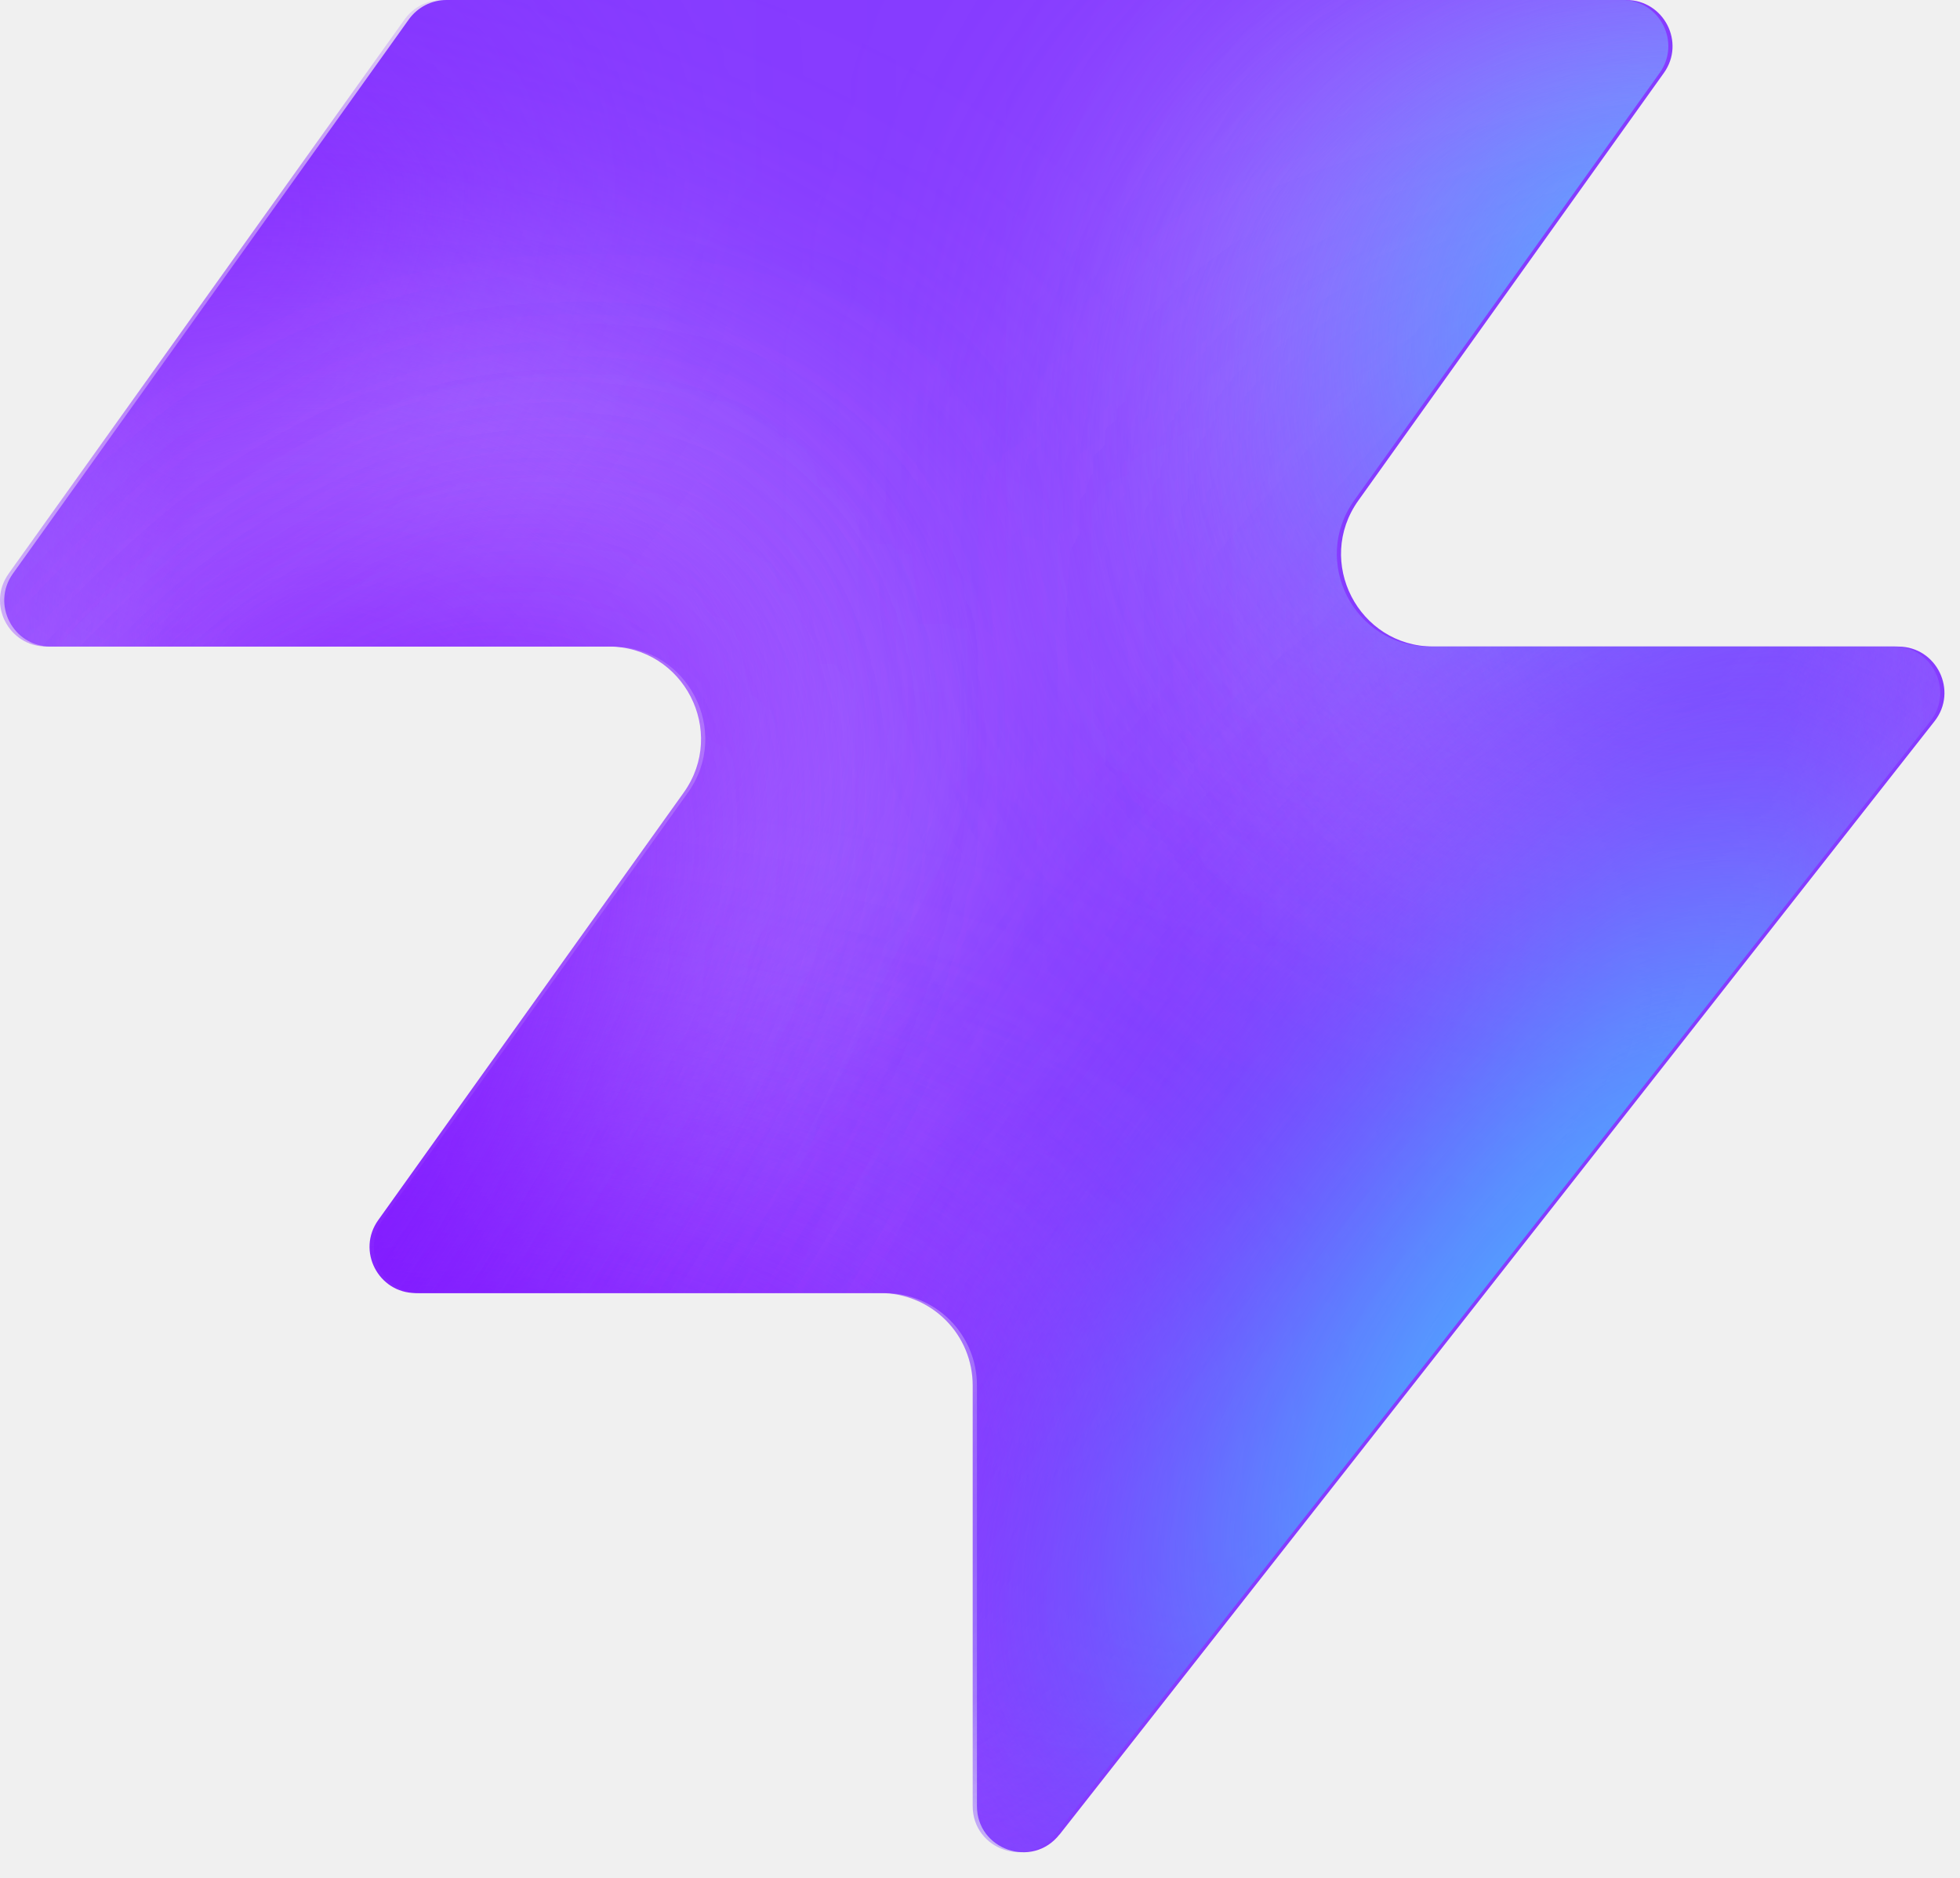
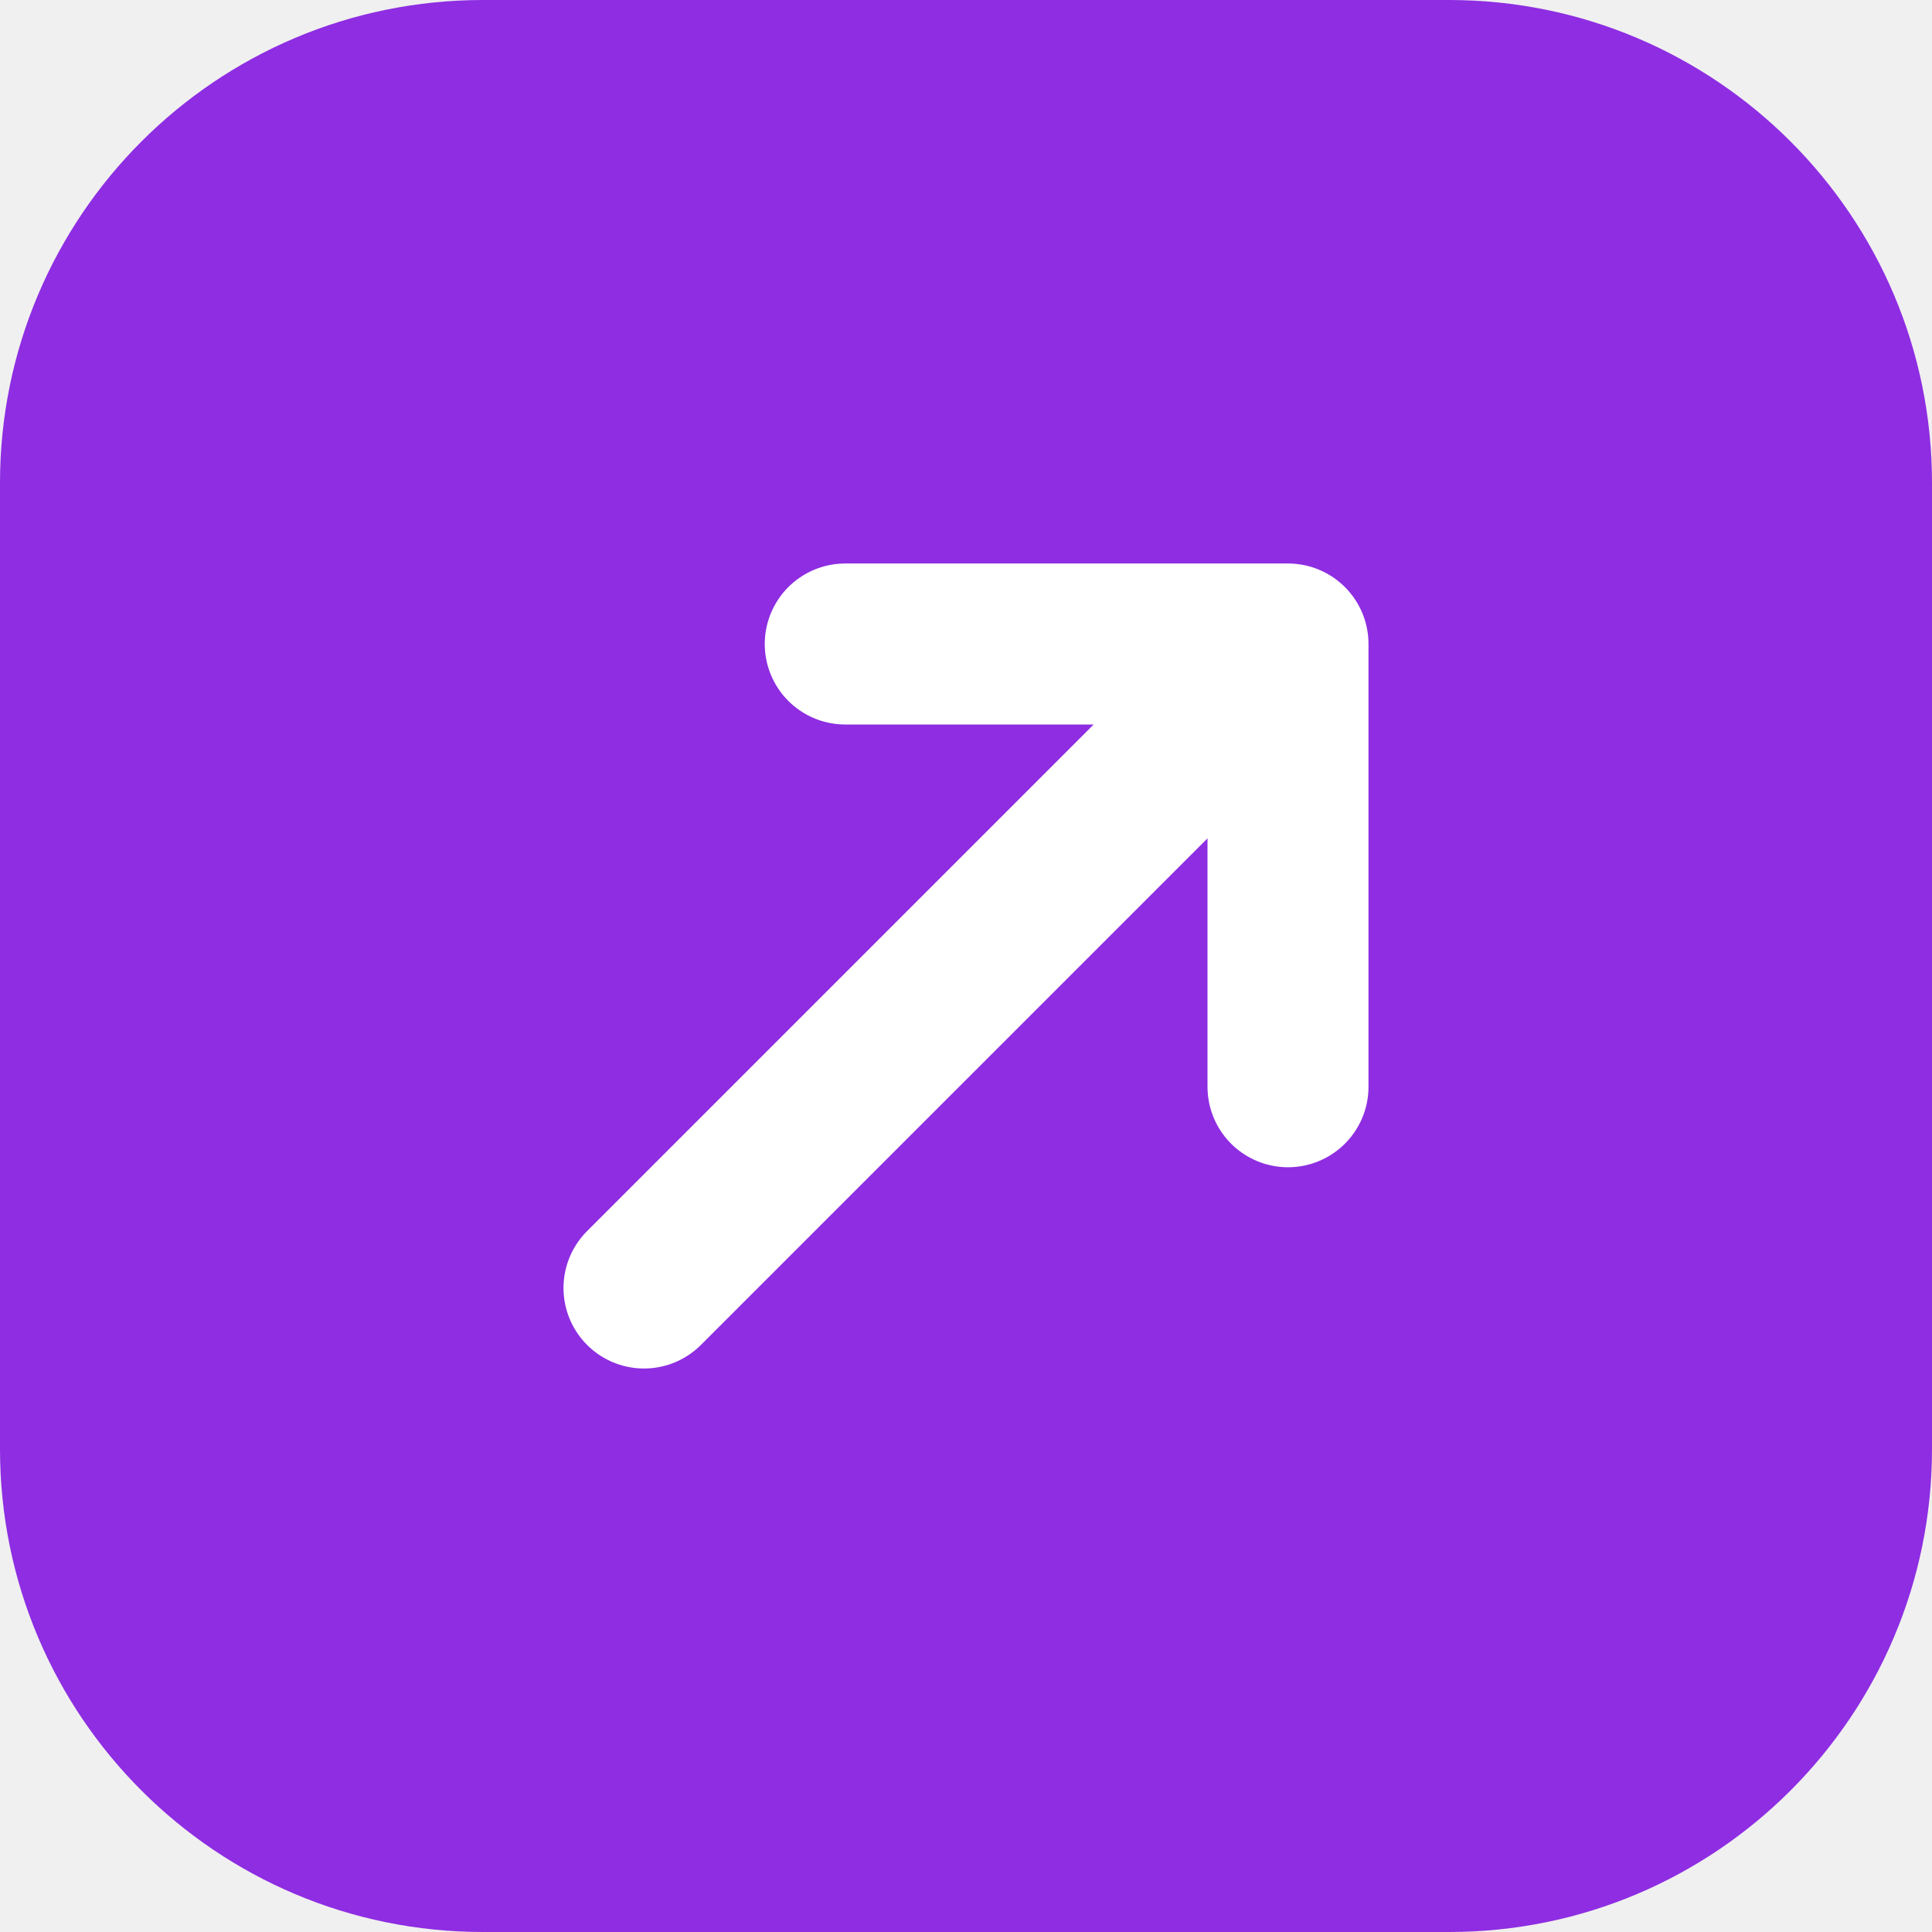
- <svg xmlns="http://www.w3.org/2000/svg" width="48" height="46" fill="none" viewBox="0 0 48 46">
-   <path fill="#863bff" d="M25.946 44.938c-.664.845-2.021.375-2.021-.698V33.937a2.26 2.26 0 0 0-2.262-2.262H10.287c-.92 0-1.456-1.04-.92-1.788l7.48-10.471c1.07-1.497 0-3.578-1.842-3.578H1.237c-.92 0-1.456-1.04-.92-1.788L10.013.474c.214-.297.556-.474.92-.474h28.894c.92 0 1.456 1.04.92 1.788l-7.48 10.471c-1.07 1.498 0 3.579 1.842 3.579h11.377c.943 0 1.473 1.088.89 1.83L25.947 44.94z" style="fill:#863bff;fill:color(display-p3 .525 .23 1);fill-opacity:1" />
-   <mask id="a" width="48" height="46" x="0" y="0" maskUnits="userSpaceOnUse" style="mask-type:alpha">
-     <path fill="#000" d="M25.842 44.938c-.664.844-2.021.375-2.021-.698V33.937a2.26 2.26 0 0 0-2.262-2.262H10.183c-.92 0-1.456-1.04-.92-1.788l7.48-10.471c1.07-1.498 0-3.579-1.842-3.579H1.133c-.92 0-1.456-1.04-.92-1.787L9.91.473c.214-.297.556-.474.92-.474h28.894c.92 0 1.456 1.04.92 1.788l-7.48 10.471c-1.07 1.498 0 3.578 1.842 3.578h11.377c.943 0 1.473 1.088.89 1.832L25.843 44.94z" style="fill:#000;fill-opacity:1" />
-   </mask>
-   <g mask="url(#a)">
-     <g filter="url(#b)">
-       <ellipse cx="5.508" cy="14.704" fill="#ede6ff" rx="5.508" ry="14.704" style="fill:#ede6ff;fill:color(display-p3 .927 .903 1);fill-opacity:1" transform="matrix(.00324 1 1 -.00324 -4.47 31.516)" />
-     </g>
-     <g filter="url(#c)">
-       <ellipse cx="10.399" cy="29.851" fill="#ede6ff" rx="10.399" ry="29.851" style="fill:#ede6ff;fill:color(display-p3 .927 .903 1);fill-opacity:1" transform="matrix(.00324 1 1 -.00324 -39.328 7.883)" />
-     </g>
-     <g filter="url(#d)">
-       <ellipse cx="5.508" cy="30.487" fill="#7e14ff" rx="5.508" ry="30.487" style="fill:#7e14ff;fill:color(display-p3 .492 .077 1);fill-opacity:1" transform="rotate(89.814 -25.913 -14.639)scale(1 -1)" />
-     </g>
-     <g filter="url(#e)">
-       <ellipse cx="5.508" cy="30.599" fill="#7e14ff" rx="5.508" ry="30.599" style="fill:#7e14ff;fill:color(display-p3 .492 .077 1);fill-opacity:1" transform="rotate(89.814 -32.644 -3.334)scale(1 -1)" />
-     </g>
-     <g filter="url(#f)">
-       <ellipse cx="5.508" cy="30.599" fill="#7e14ff" rx="5.508" ry="30.599" style="fill:#7e14ff;fill:color(display-p3 .492 .077 1);fill-opacity:1" transform="matrix(.00324 1 1 -.00324 -34.34 30.47)" />
-     </g>
-     <g filter="url(#g)">
-       <ellipse cx="14.072" cy="22.078" fill="#ede6ff" rx="14.072" ry="22.078" style="fill:#ede6ff;fill:color(display-p3 .927 .903 1);fill-opacity:1" transform="rotate(93.35 24.506 48.493)scale(-1 1)" />
-     </g>
-     <g filter="url(#h)">
-       <ellipse cx="3.47" cy="21.501" fill="#7e14ff" rx="3.47" ry="21.501" style="fill:#7e14ff;fill:color(display-p3 .492 .077 1);fill-opacity:1" transform="rotate(89.009 28.708 47.59)scale(-1 1)" />
-     </g>
-     <g filter="url(#i)">
-       <ellipse cx="3.47" cy="21.501" fill="#7e14ff" rx="3.47" ry="21.501" style="fill:#7e14ff;fill:color(display-p3 .492 .077 1);fill-opacity:1" transform="rotate(89.009 28.708 47.59)scale(-1 1)" />
-     </g>
-     <g filter="url(#j)">
-       <ellipse cx=".387" cy="8.972" fill="#7e14ff" rx="4.407" ry="29.108" style="fill:#7e14ff;fill:color(display-p3 .492 .077 1);fill-opacity:1" transform="rotate(39.51 .387 8.972)" />
-     </g>
-     <g filter="url(#k)">
-       <ellipse cx="47.523" cy="-6.092" fill="#7e14ff" rx="4.407" ry="29.108" style="fill:#7e14ff;fill:color(display-p3 .492 .077 1);fill-opacity:1" transform="rotate(37.892 47.523 -6.092)" />
-     </g>
-     <g filter="url(#l)">
-       <ellipse cx="41.412" cy="6.333" fill="#47bfff" rx="5.971" ry="9.665" style="fill:#47bfff;fill:color(display-p3 .28 .748 1);fill-opacity:1" transform="rotate(37.892 41.412 6.333)" />
-     </g>
-     <g filter="url(#m)">
-       <ellipse cx="-1.879" cy="38.332" fill="#7e14ff" rx="4.407" ry="29.108" style="fill:#7e14ff;fill:color(display-p3 .492 .077 1);fill-opacity:1" transform="rotate(37.892 -1.88 38.332)" />
-     </g>
-     <g filter="url(#n)">
-       <ellipse cx="-1.879" cy="38.332" fill="#7e14ff" rx="4.407" ry="29.108" style="fill:#7e14ff;fill:color(display-p3 .492 .077 1);fill-opacity:1" transform="rotate(37.892 -1.88 38.332)" />
-     </g>
-     <g filter="url(#o)">
-       <ellipse cx="35.651" cy="29.907" fill="#7e14ff" rx="4.407" ry="29.108" style="fill:#7e14ff;fill:color(display-p3 .492 .077 1);fill-opacity:1" transform="rotate(37.892 35.651 29.907)" />
-     </g>
-     <g filter="url(#p)">
-       <ellipse cx="38.418" cy="32.4" fill="#47bfff" rx="5.971" ry="15.297" style="fill:#47bfff;fill:color(display-p3 .28 .748 1);fill-opacity:1" transform="rotate(37.892 38.418 32.4)" />
-     </g>
-   </g>
-   <defs>
-     <filter id="b" width="60.045" height="41.654" x="-19.77" y="16.149" color-interpolation-filters="sRGB" filterUnits="userSpaceOnUse">
-       <feFlood flood-opacity="0" result="BackgroundImageFix" />
-       <feBlend in="SourceGraphic" in2="BackgroundImageFix" result="shape" />
-       <feGaussianBlur result="effect1_foregroundBlur_2002_17158" stdDeviation="7.659" />
-     </filter>
-     <filter id="c" width="90.34" height="51.437" x="-54.613" y="-7.533" color-interpolation-filters="sRGB" filterUnits="userSpaceOnUse">
-       <feFlood flood-opacity="0" result="BackgroundImageFix" />
-       <feBlend in="SourceGraphic" in2="BackgroundImageFix" result="shape" />
-       <feGaussianBlur result="effect1_foregroundBlur_2002_17158" stdDeviation="7.659" />
-     </filter>
-     <filter id="d" width="79.355" height="29.4" x="-49.64" y="2.03" color-interpolation-filters="sRGB" filterUnits="userSpaceOnUse">
-       <feFlood flood-opacity="0" result="BackgroundImageFix" />
-       <feBlend in="SourceGraphic" in2="BackgroundImageFix" result="shape" />
-       <feGaussianBlur result="effect1_foregroundBlur_2002_17158" stdDeviation="4.596" />
-     </filter>
-     <filter id="e" width="79.579" height="29.4" x="-45.045" y="20.029" color-interpolation-filters="sRGB" filterUnits="userSpaceOnUse">
-       <feFlood flood-opacity="0" result="BackgroundImageFix" />
-       <feBlend in="SourceGraphic" in2="BackgroundImageFix" result="shape" />
-       <feGaussianBlur result="effect1_foregroundBlur_2002_17158" stdDeviation="4.596" />
-     </filter>
-     <filter id="f" width="79.579" height="29.4" x="-43.513" y="21.178" color-interpolation-filters="sRGB" filterUnits="userSpaceOnUse">
-       <feFlood flood-opacity="0" result="BackgroundImageFix" />
-       <feBlend in="SourceGraphic" in2="BackgroundImageFix" result="shape" />
-       <feGaussianBlur result="effect1_foregroundBlur_2002_17158" stdDeviation="4.596" />
-     </filter>
-     <filter id="g" width="74.749" height="58.852" x="15.756" y="-17.901" color-interpolation-filters="sRGB" filterUnits="userSpaceOnUse">
-       <feFlood flood-opacity="0" result="BackgroundImageFix" />
-       <feBlend in="SourceGraphic" in2="BackgroundImageFix" result="shape" />
-       <feGaussianBlur result="effect1_foregroundBlur_2002_17158" stdDeviation="7.659" />
-     </filter>
-     <filter id="h" width="61.377" height="25.362" x="23.548" y="2.284" color-interpolation-filters="sRGB" filterUnits="userSpaceOnUse">
-       <feFlood flood-opacity="0" result="BackgroundImageFix" />
-       <feBlend in="SourceGraphic" in2="BackgroundImageFix" result="shape" />
-       <feGaussianBlur result="effect1_foregroundBlur_2002_17158" stdDeviation="4.596" />
-     </filter>
-     <filter id="i" width="61.377" height="25.362" x="23.548" y="2.284" color-interpolation-filters="sRGB" filterUnits="userSpaceOnUse">
-       <feFlood flood-opacity="0" result="BackgroundImageFix" />
-       <feBlend in="SourceGraphic" in2="BackgroundImageFix" result="shape" />
-       <feGaussianBlur result="effect1_foregroundBlur_2002_17158" stdDeviation="4.596" />
-     </filter>
-     <filter id="j" width="56.045" height="63.649" x="-27.636" y="-22.853" color-interpolation-filters="sRGB" filterUnits="userSpaceOnUse">
-       <feFlood flood-opacity="0" result="BackgroundImageFix" />
-       <feBlend in="SourceGraphic" in2="BackgroundImageFix" result="shape" />
-       <feGaussianBlur result="effect1_foregroundBlur_2002_17158" stdDeviation="4.596" />
-     </filter>
-     <filter id="k" width="54.814" height="64.646" x="20.116" y="-38.415" color-interpolation-filters="sRGB" filterUnits="userSpaceOnUse">
-       <feFlood flood-opacity="0" result="BackgroundImageFix" />
-       <feBlend in="SourceGraphic" in2="BackgroundImageFix" result="shape" />
-       <feGaussianBlur result="effect1_foregroundBlur_2002_17158" stdDeviation="4.596" />
-     </filter>
-     <filter id="l" width="33.541" height="35.313" x="24.641" y="-11.323" color-interpolation-filters="sRGB" filterUnits="userSpaceOnUse">
-       <feFlood flood-opacity="0" result="BackgroundImageFix" />
-       <feBlend in="SourceGraphic" in2="BackgroundImageFix" result="shape" />
-       <feGaussianBlur result="effect1_foregroundBlur_2002_17158" stdDeviation="4.596" />
-     </filter>
-     <filter id="m" width="54.814" height="64.646" x="-29.286" y="6.009" color-interpolation-filters="sRGB" filterUnits="userSpaceOnUse">
-       <feFlood flood-opacity="0" result="BackgroundImageFix" />
-       <feBlend in="SourceGraphic" in2="BackgroundImageFix" result="shape" />
-       <feGaussianBlur result="effect1_foregroundBlur_2002_17158" stdDeviation="4.596" />
-     </filter>
-     <filter id="n" width="54.814" height="64.646" x="-29.286" y="6.009" color-interpolation-filters="sRGB" filterUnits="userSpaceOnUse">
-       <feFlood flood-opacity="0" result="BackgroundImageFix" />
-       <feBlend in="SourceGraphic" in2="BackgroundImageFix" result="shape" />
-       <feGaussianBlur result="effect1_foregroundBlur_2002_17158" stdDeviation="4.596" />
-     </filter>
-     <filter id="o" width="54.814" height="64.646" x="8.244" y="-2.416" color-interpolation-filters="sRGB" filterUnits="userSpaceOnUse">
-       <feFlood flood-opacity="0" result="BackgroundImageFix" />
-       <feBlend in="SourceGraphic" in2="BackgroundImageFix" result="shape" />
-       <feGaussianBlur result="effect1_foregroundBlur_2002_17158" stdDeviation="4.596" />
-     </filter>
-     <filter id="p" width="39.409" height="43.623" x="18.713" y="10.588" color-interpolation-filters="sRGB" filterUnits="userSpaceOnUse">
-       <feFlood flood-opacity="0" result="BackgroundImageFix" />
-       <feBlend in="SourceGraphic" in2="BackgroundImageFix" result="shape" />
-       <feGaussianBlur result="effect1_foregroundBlur_2002_17158" stdDeviation="4.596" />
-     </filter>
-   </defs>
+ <svg xmlns="http://www.w3.org/2000/svg" viewBox="0 0 48 48">
+   <rect width="48" height="48" rx="12" fill="#8e2de2" />
+   <path d="M16 32 32 16M21 16h11v11" fill="none" stroke="#fff" stroke-width="4" stroke-linecap="round" stroke-linejoin="round" />
</svg>
